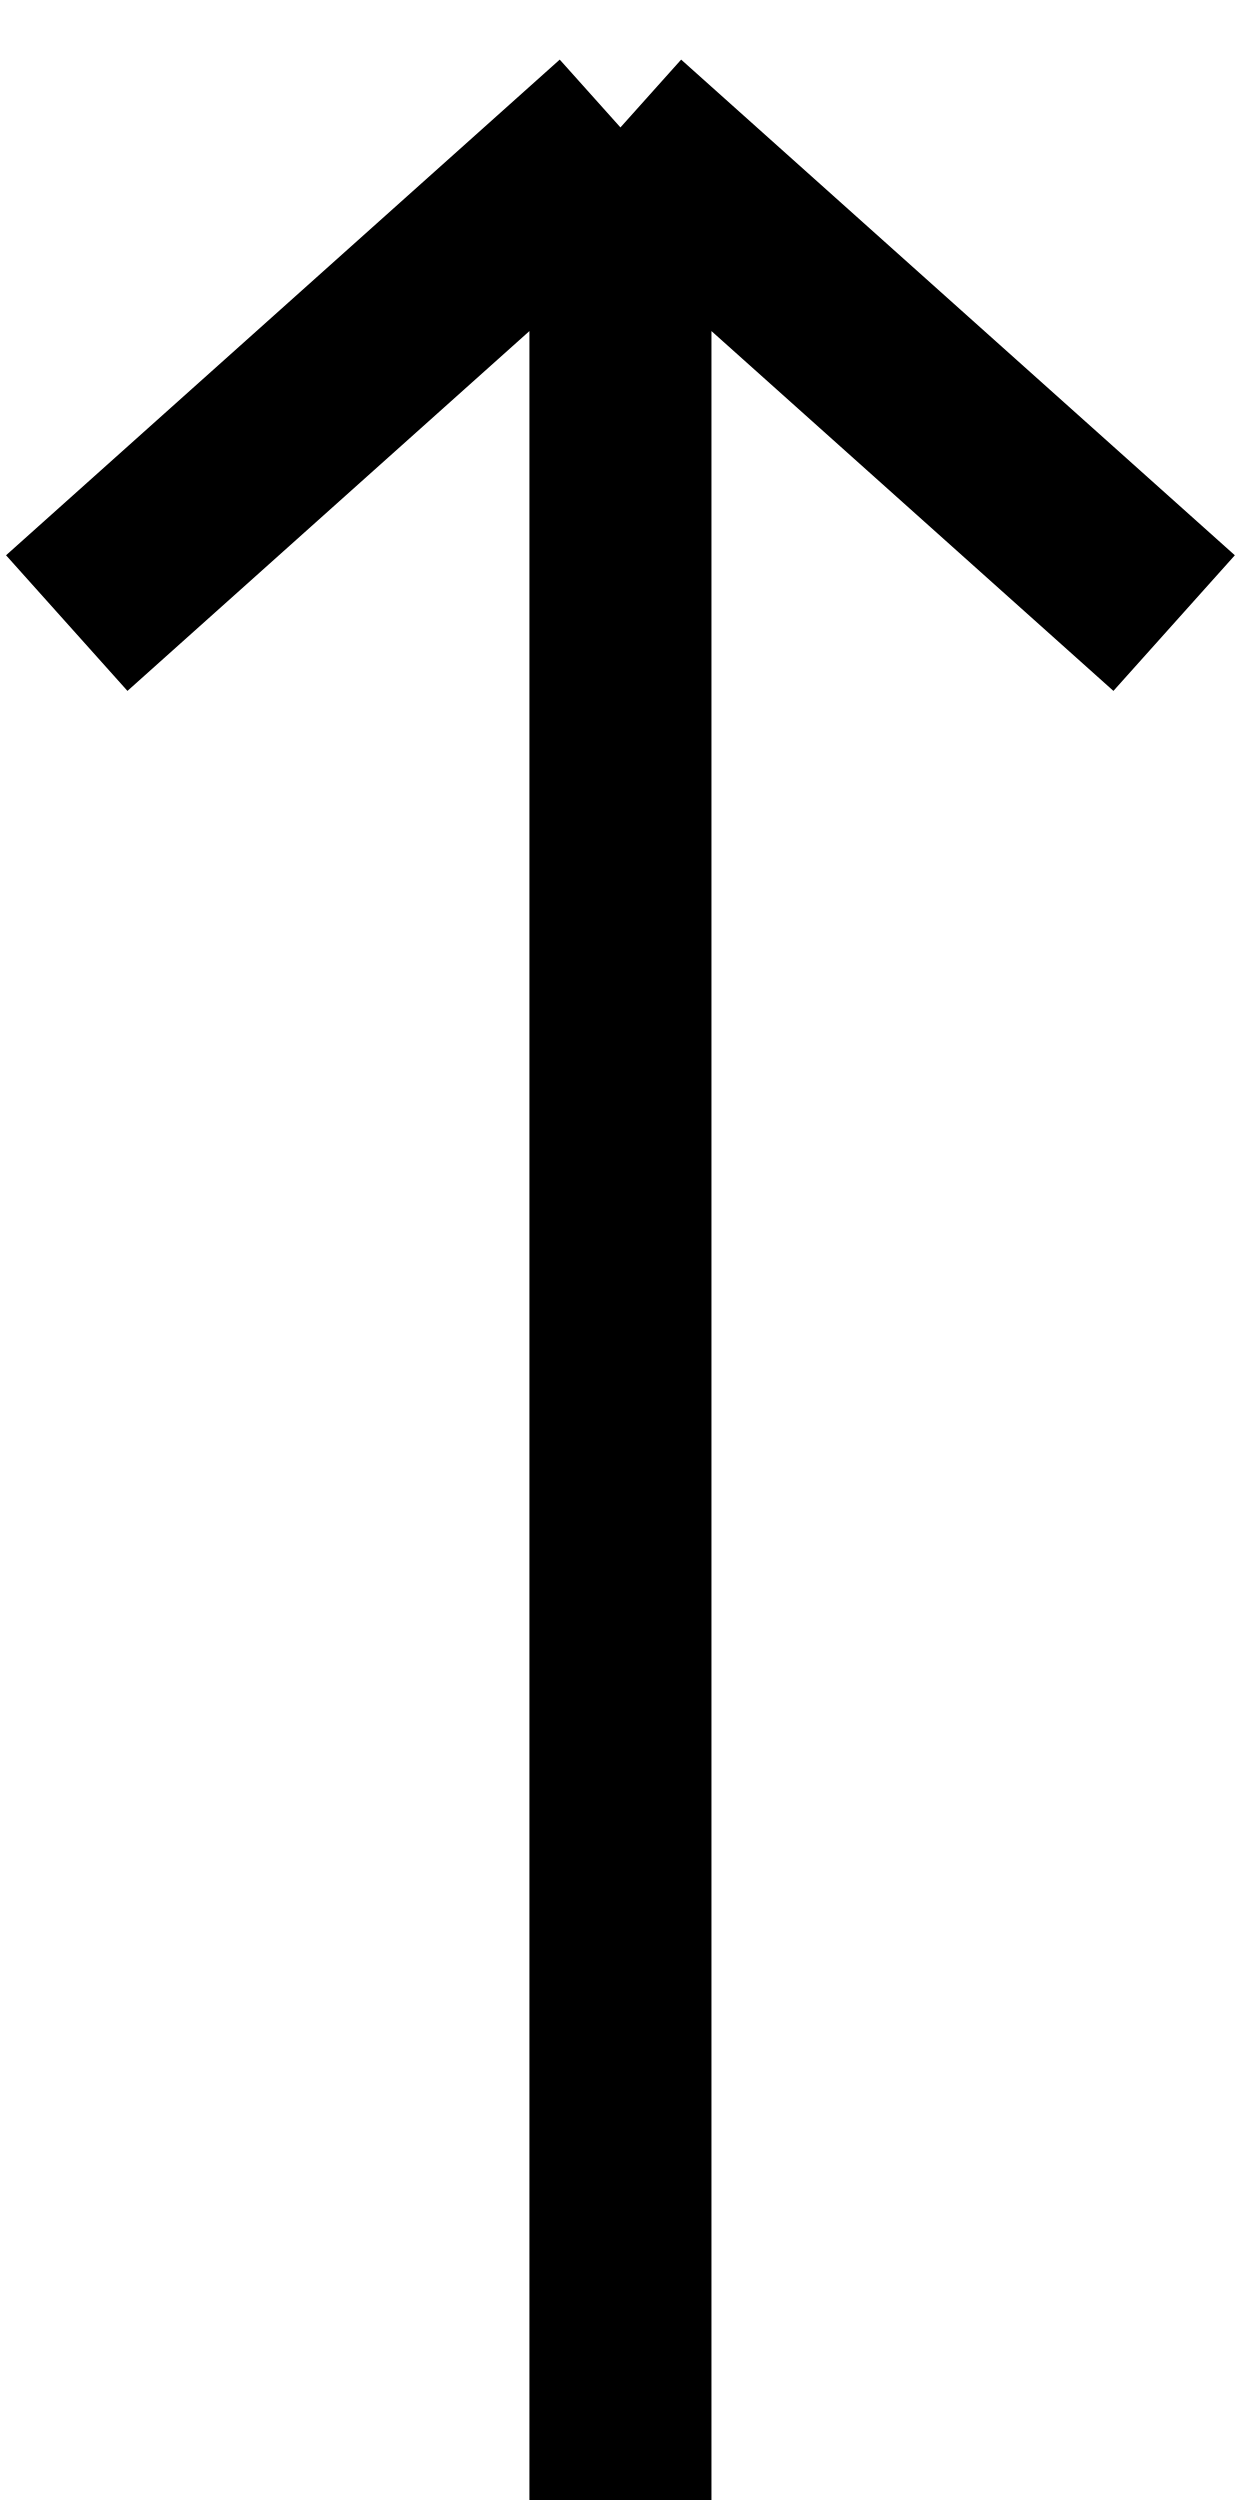
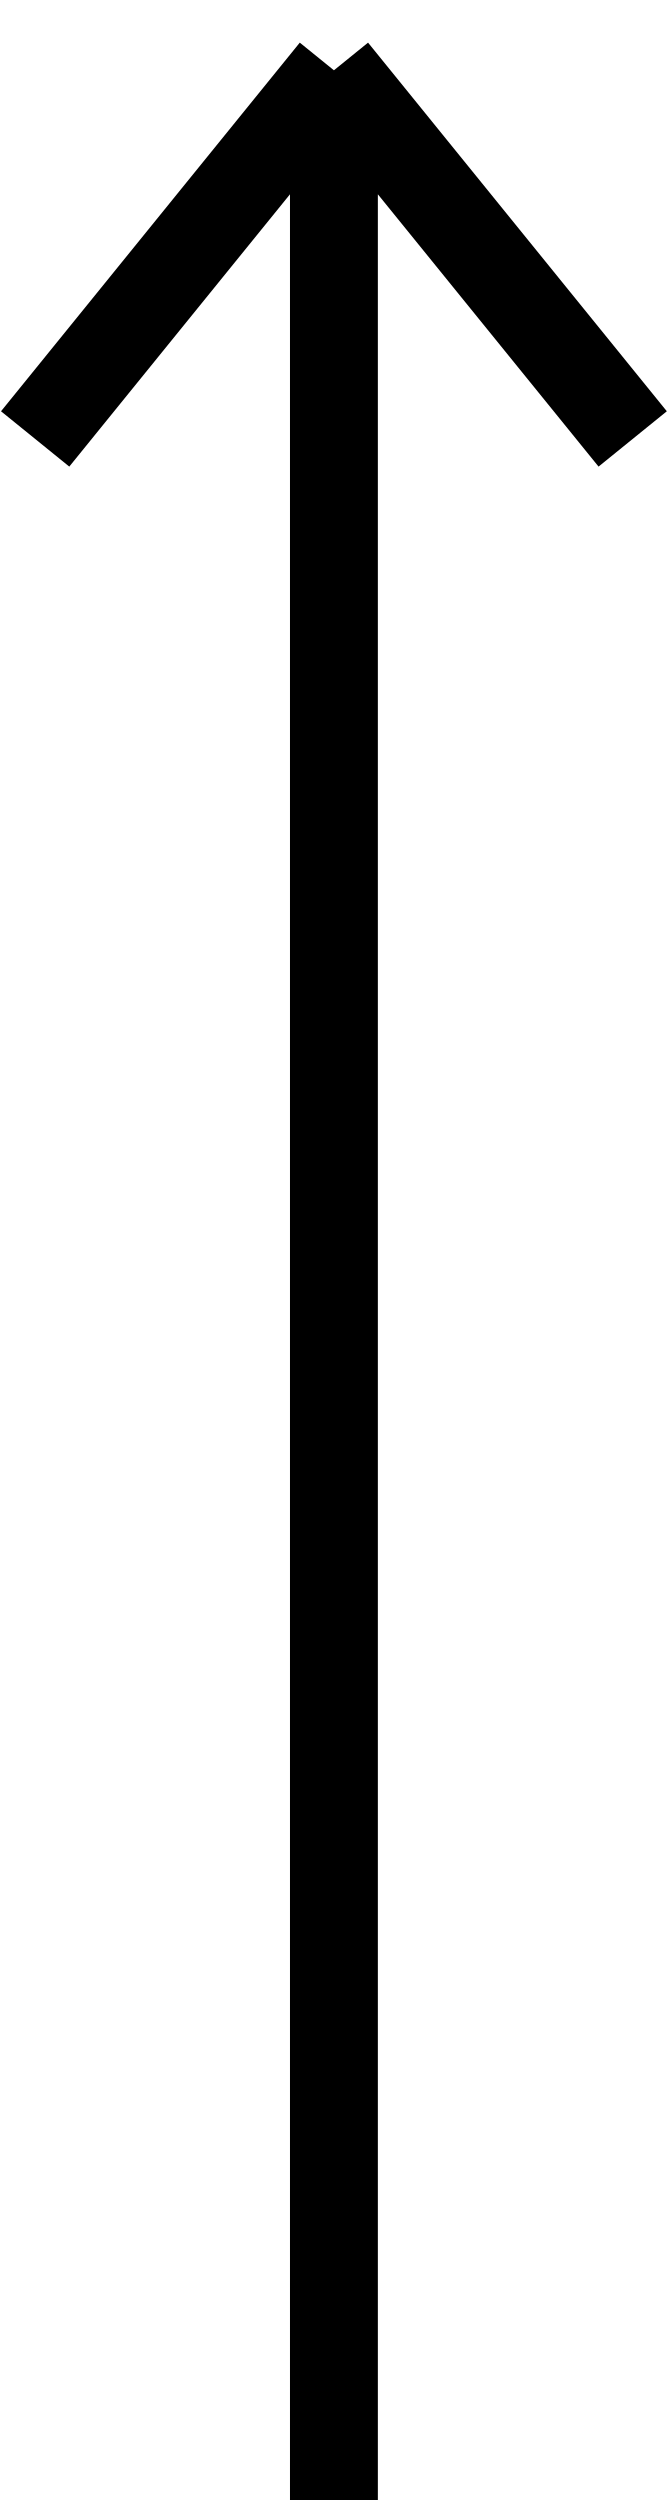
- <svg xmlns="http://www.w3.org/2000/svg" width="204" height="412" viewBox="0 0 204 412" fill="none">
-   <path d="M102.248 411.999L102.248 21M102.248 21L193.496 102.685M102.248 21L11 102.685" stroke="black" stroke-width="30" />
+ <svg xmlns="http://www.w3.org/2000/svg" width="152" height="569" viewBox="0 0 152 569" fill="none">
+   <path d="M76 569L76 16M76 16L8 99.902M76 16L144 99.901" stroke="black" stroke-width="20" />
</svg>
